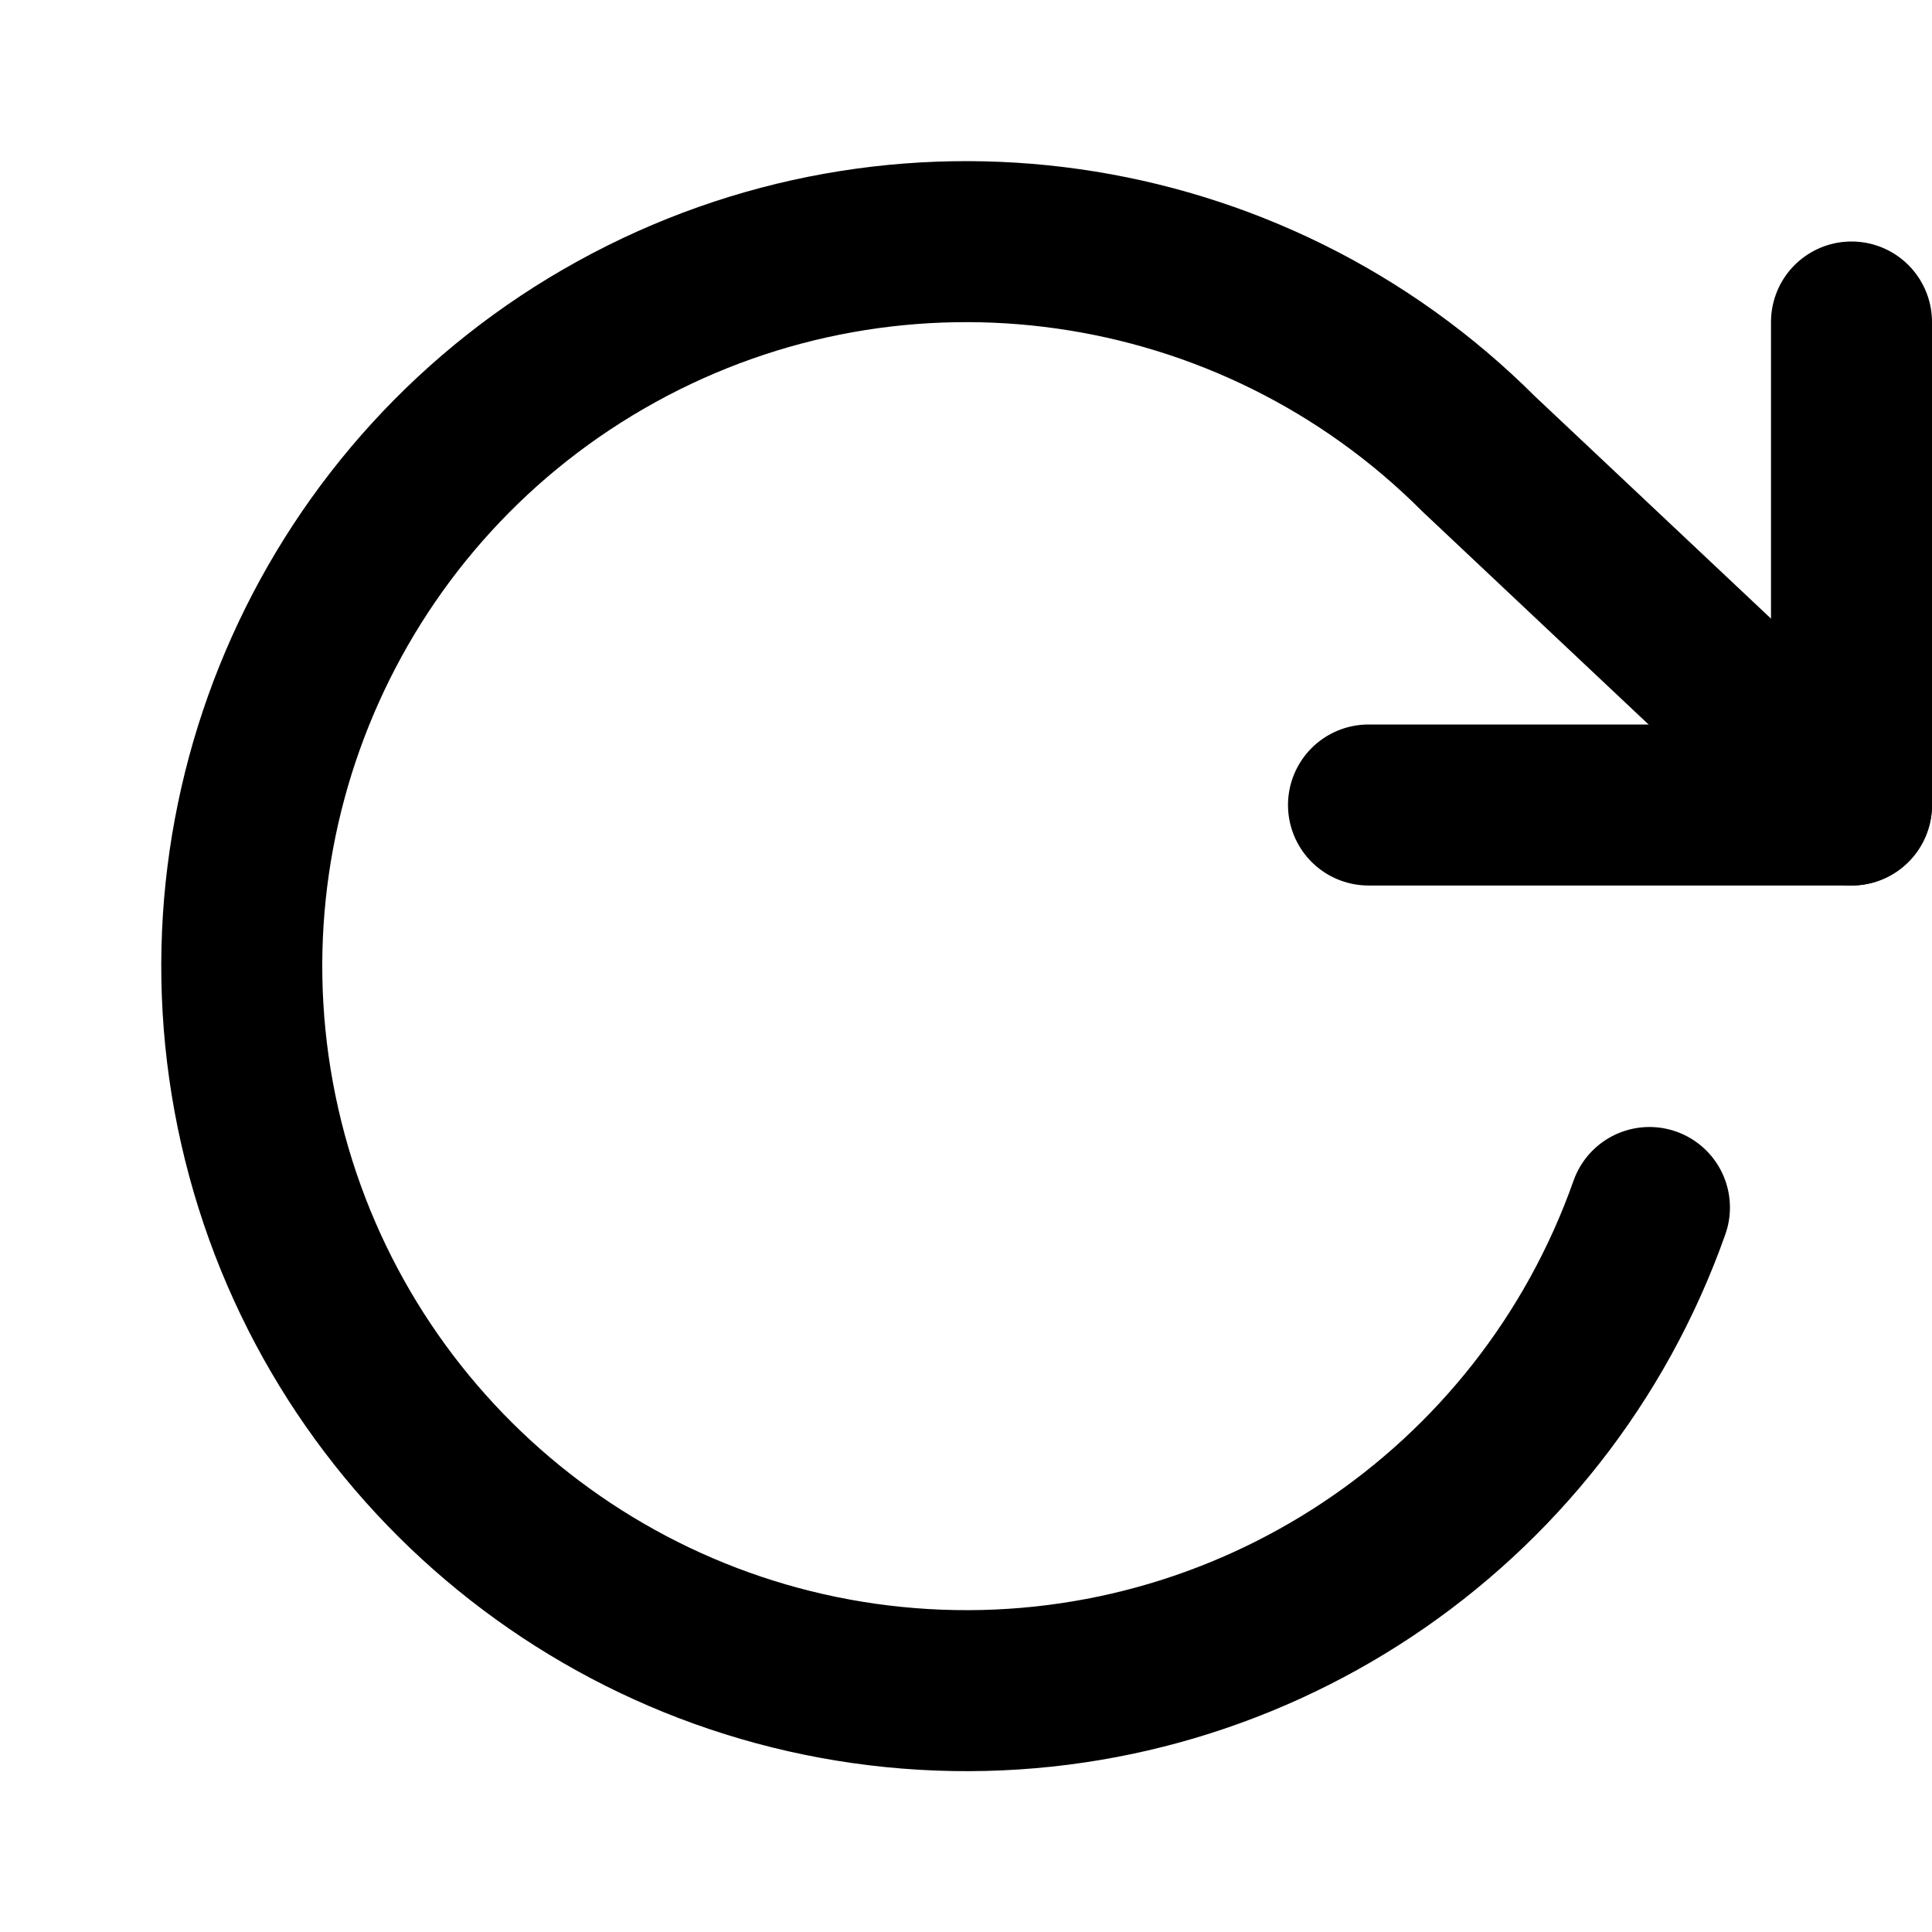
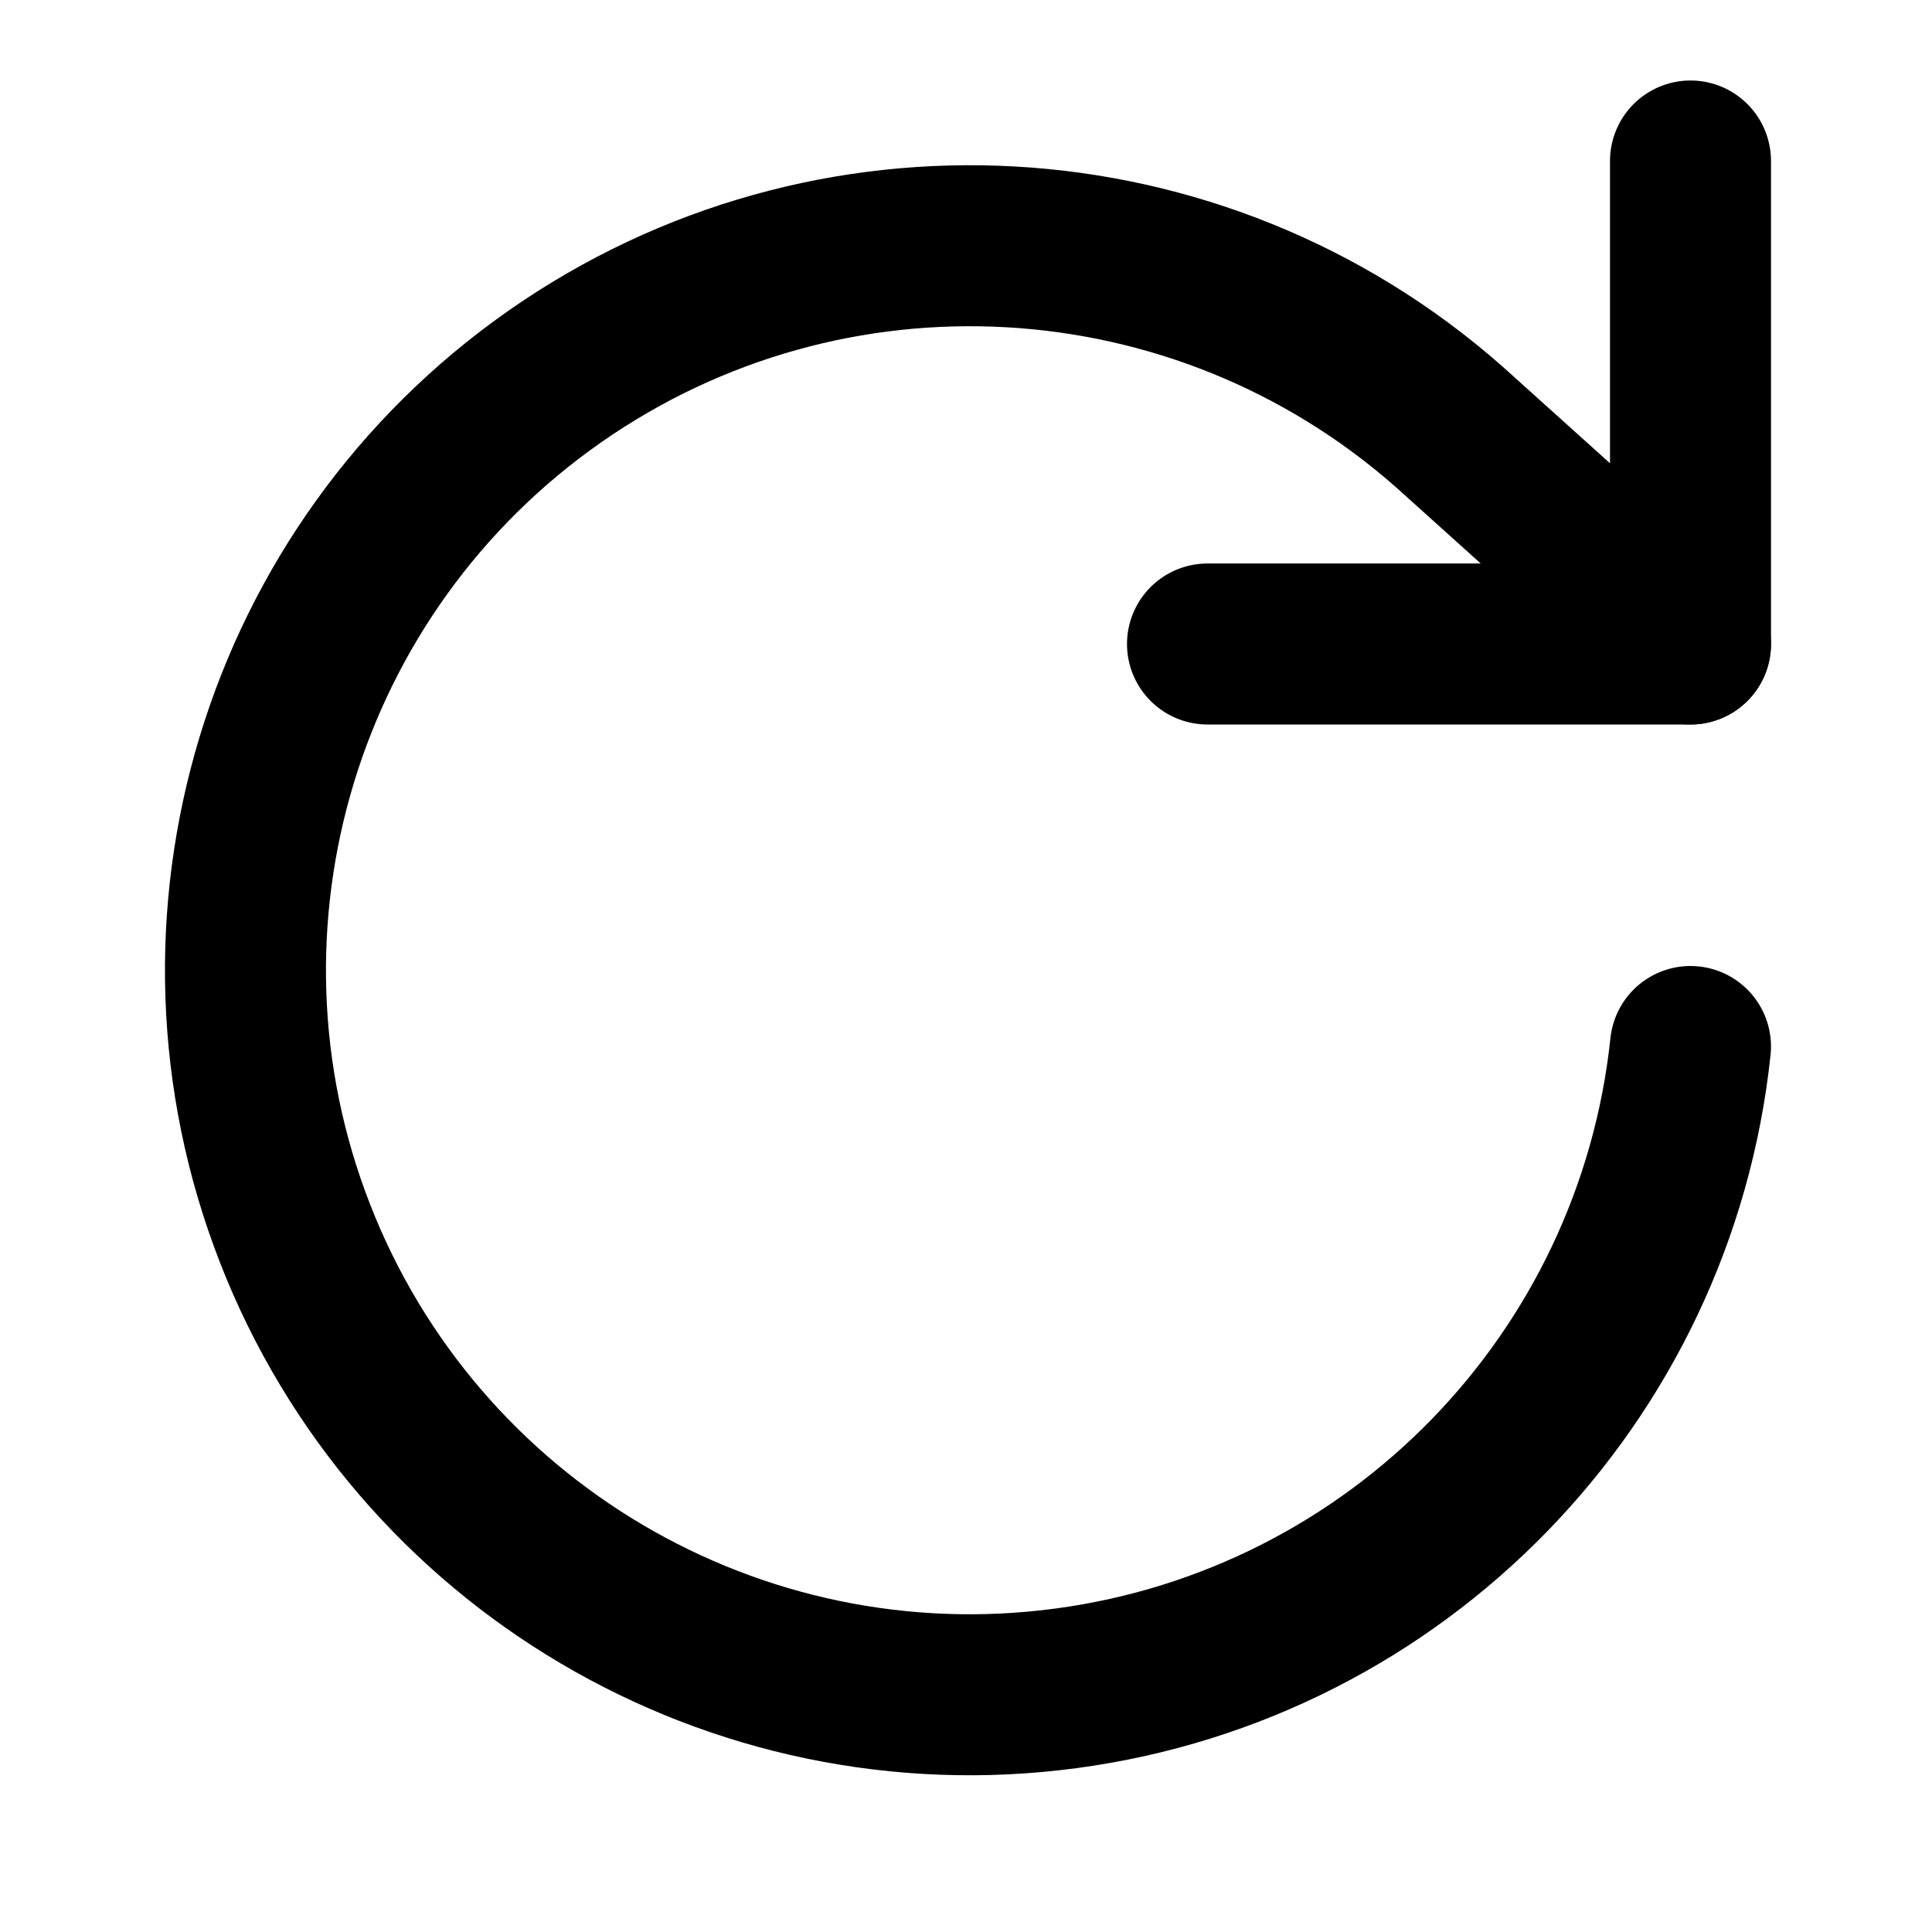
<svg xmlns="http://www.w3.org/2000/svg" width="24" height="24" viewBox="0 0 24 24" fill="none" stroke="currentColor" stroke-width="2" stroke-linecap="round" stroke-linejoin="round">
-   <polyline points="23 4 23 10 17 10" />
-   <path d="M20.49 15a9 9 0 11-2.12-9.36L23 10" />
+   <path d="M21 2v6h-6" />
+   <path d="M21 13a9 9 0 11-3-7.7L21 8" />
</svg>
